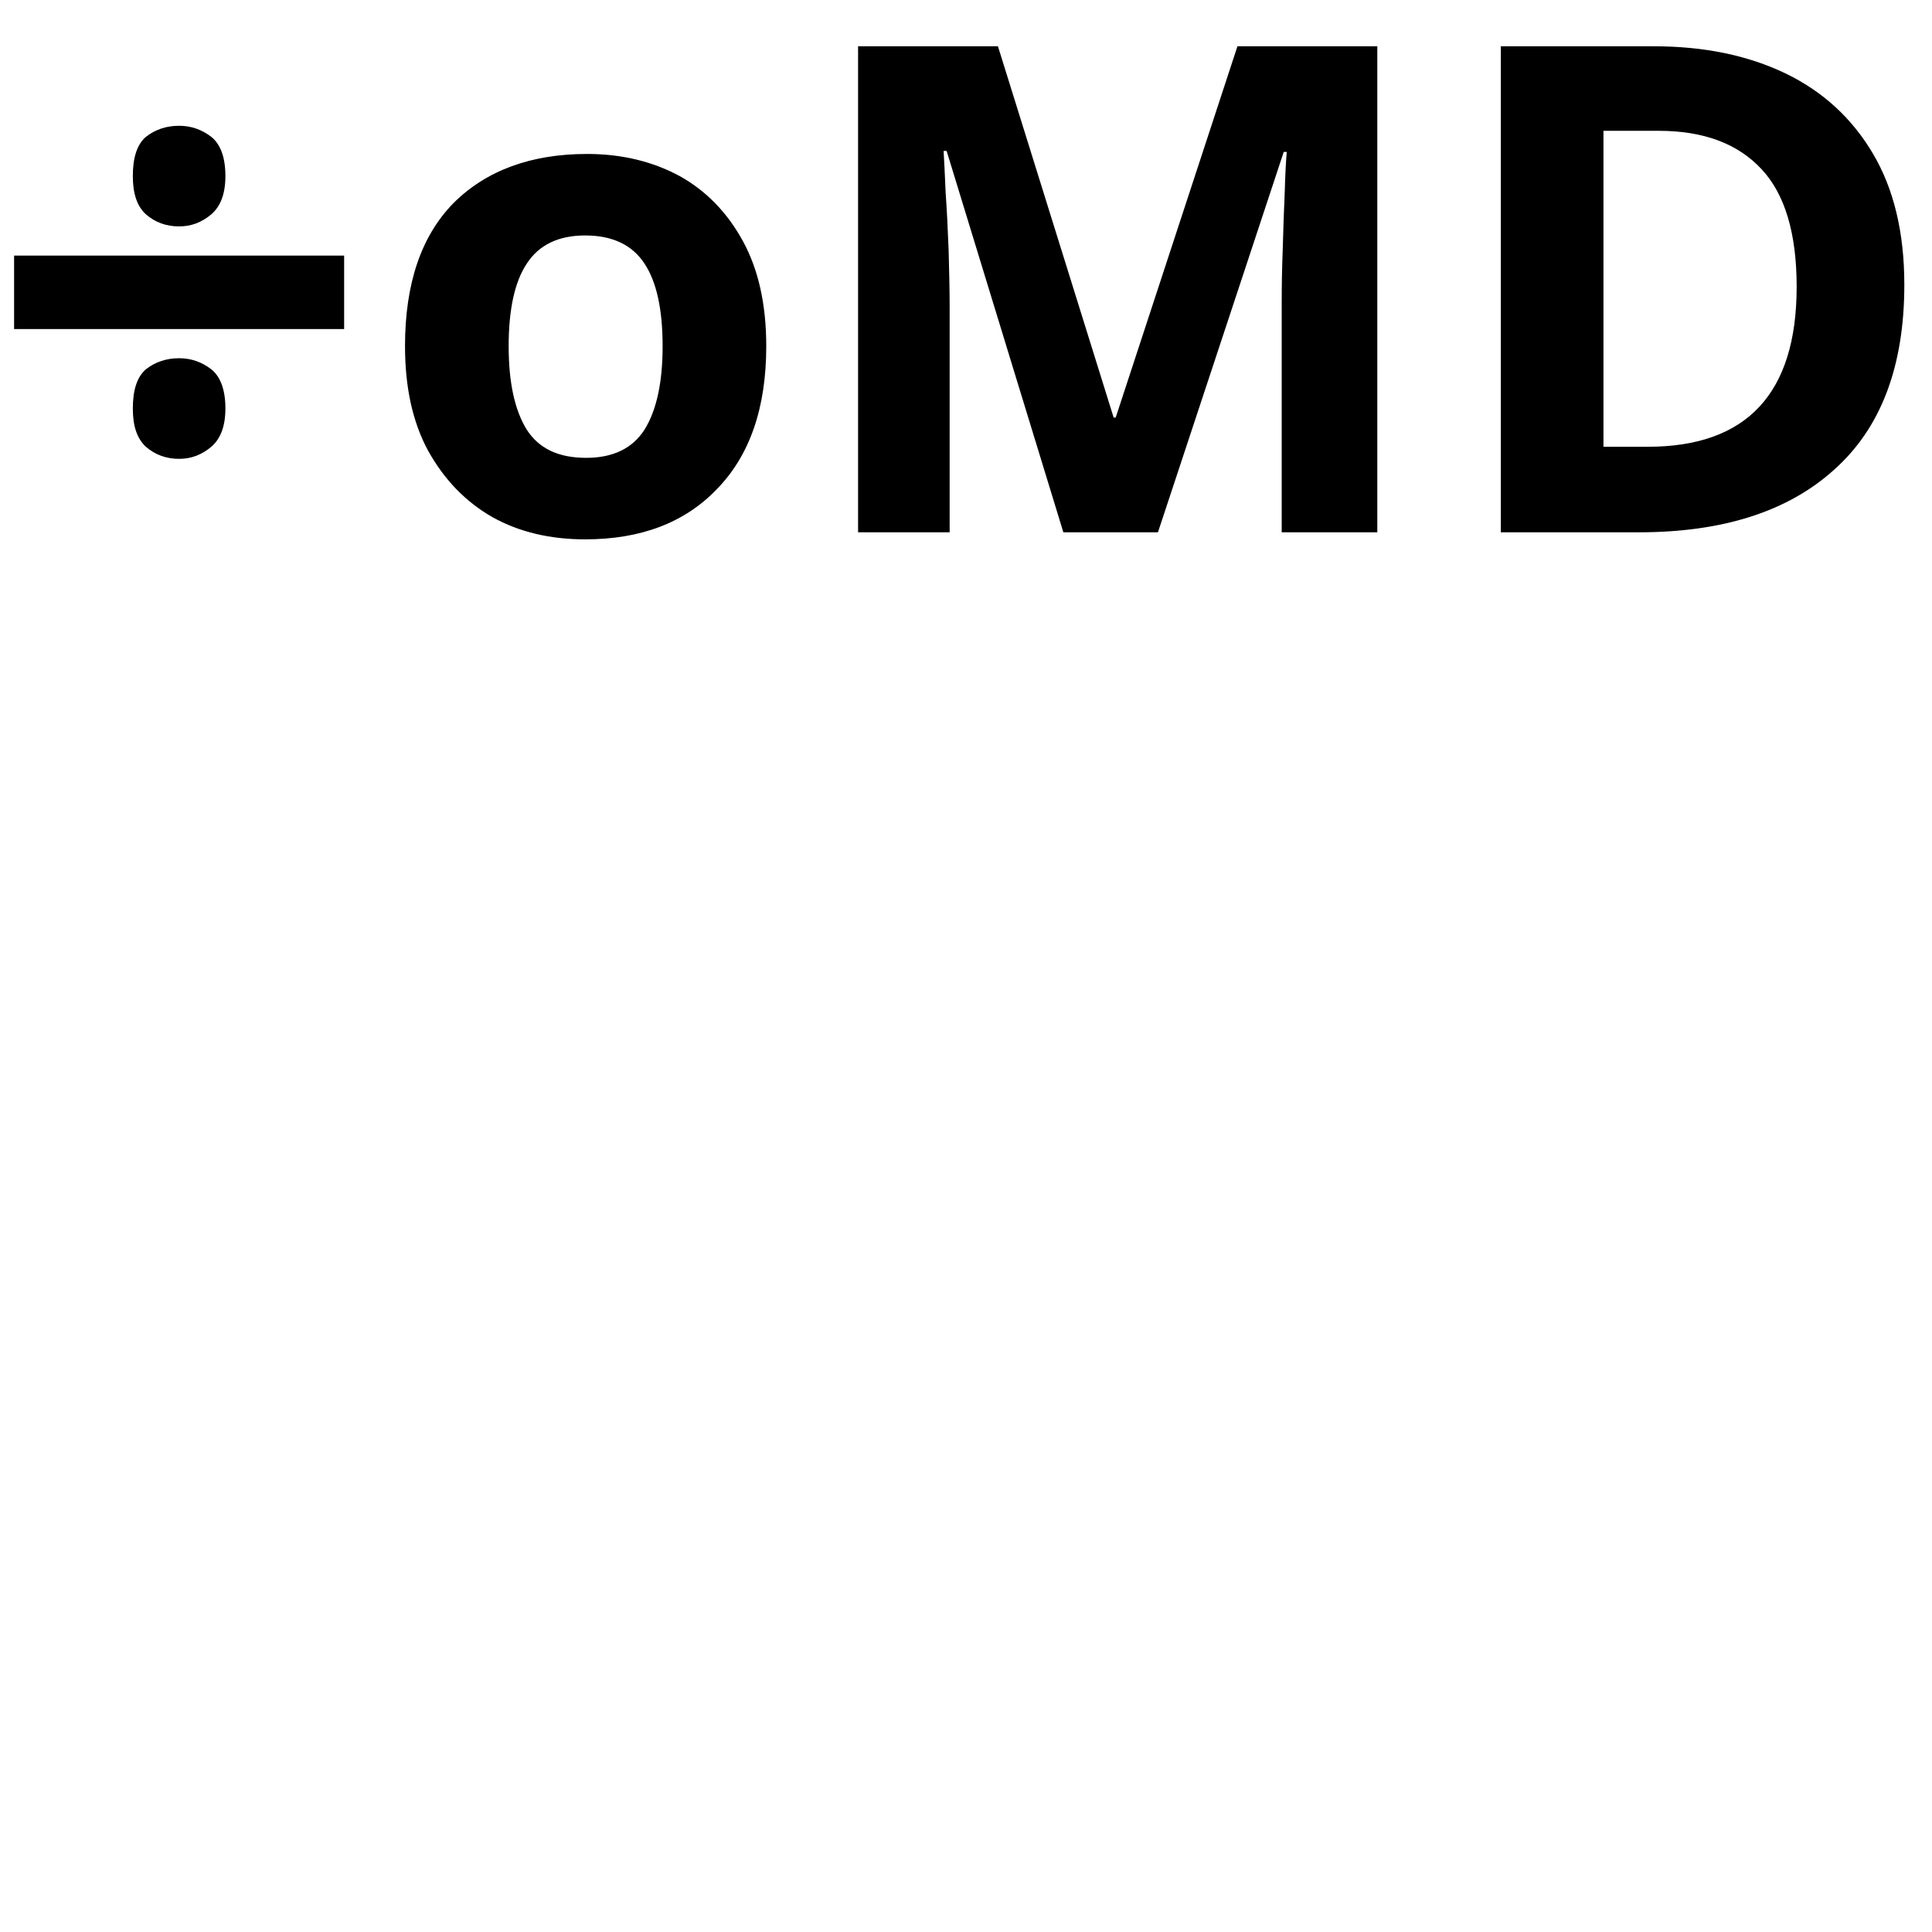
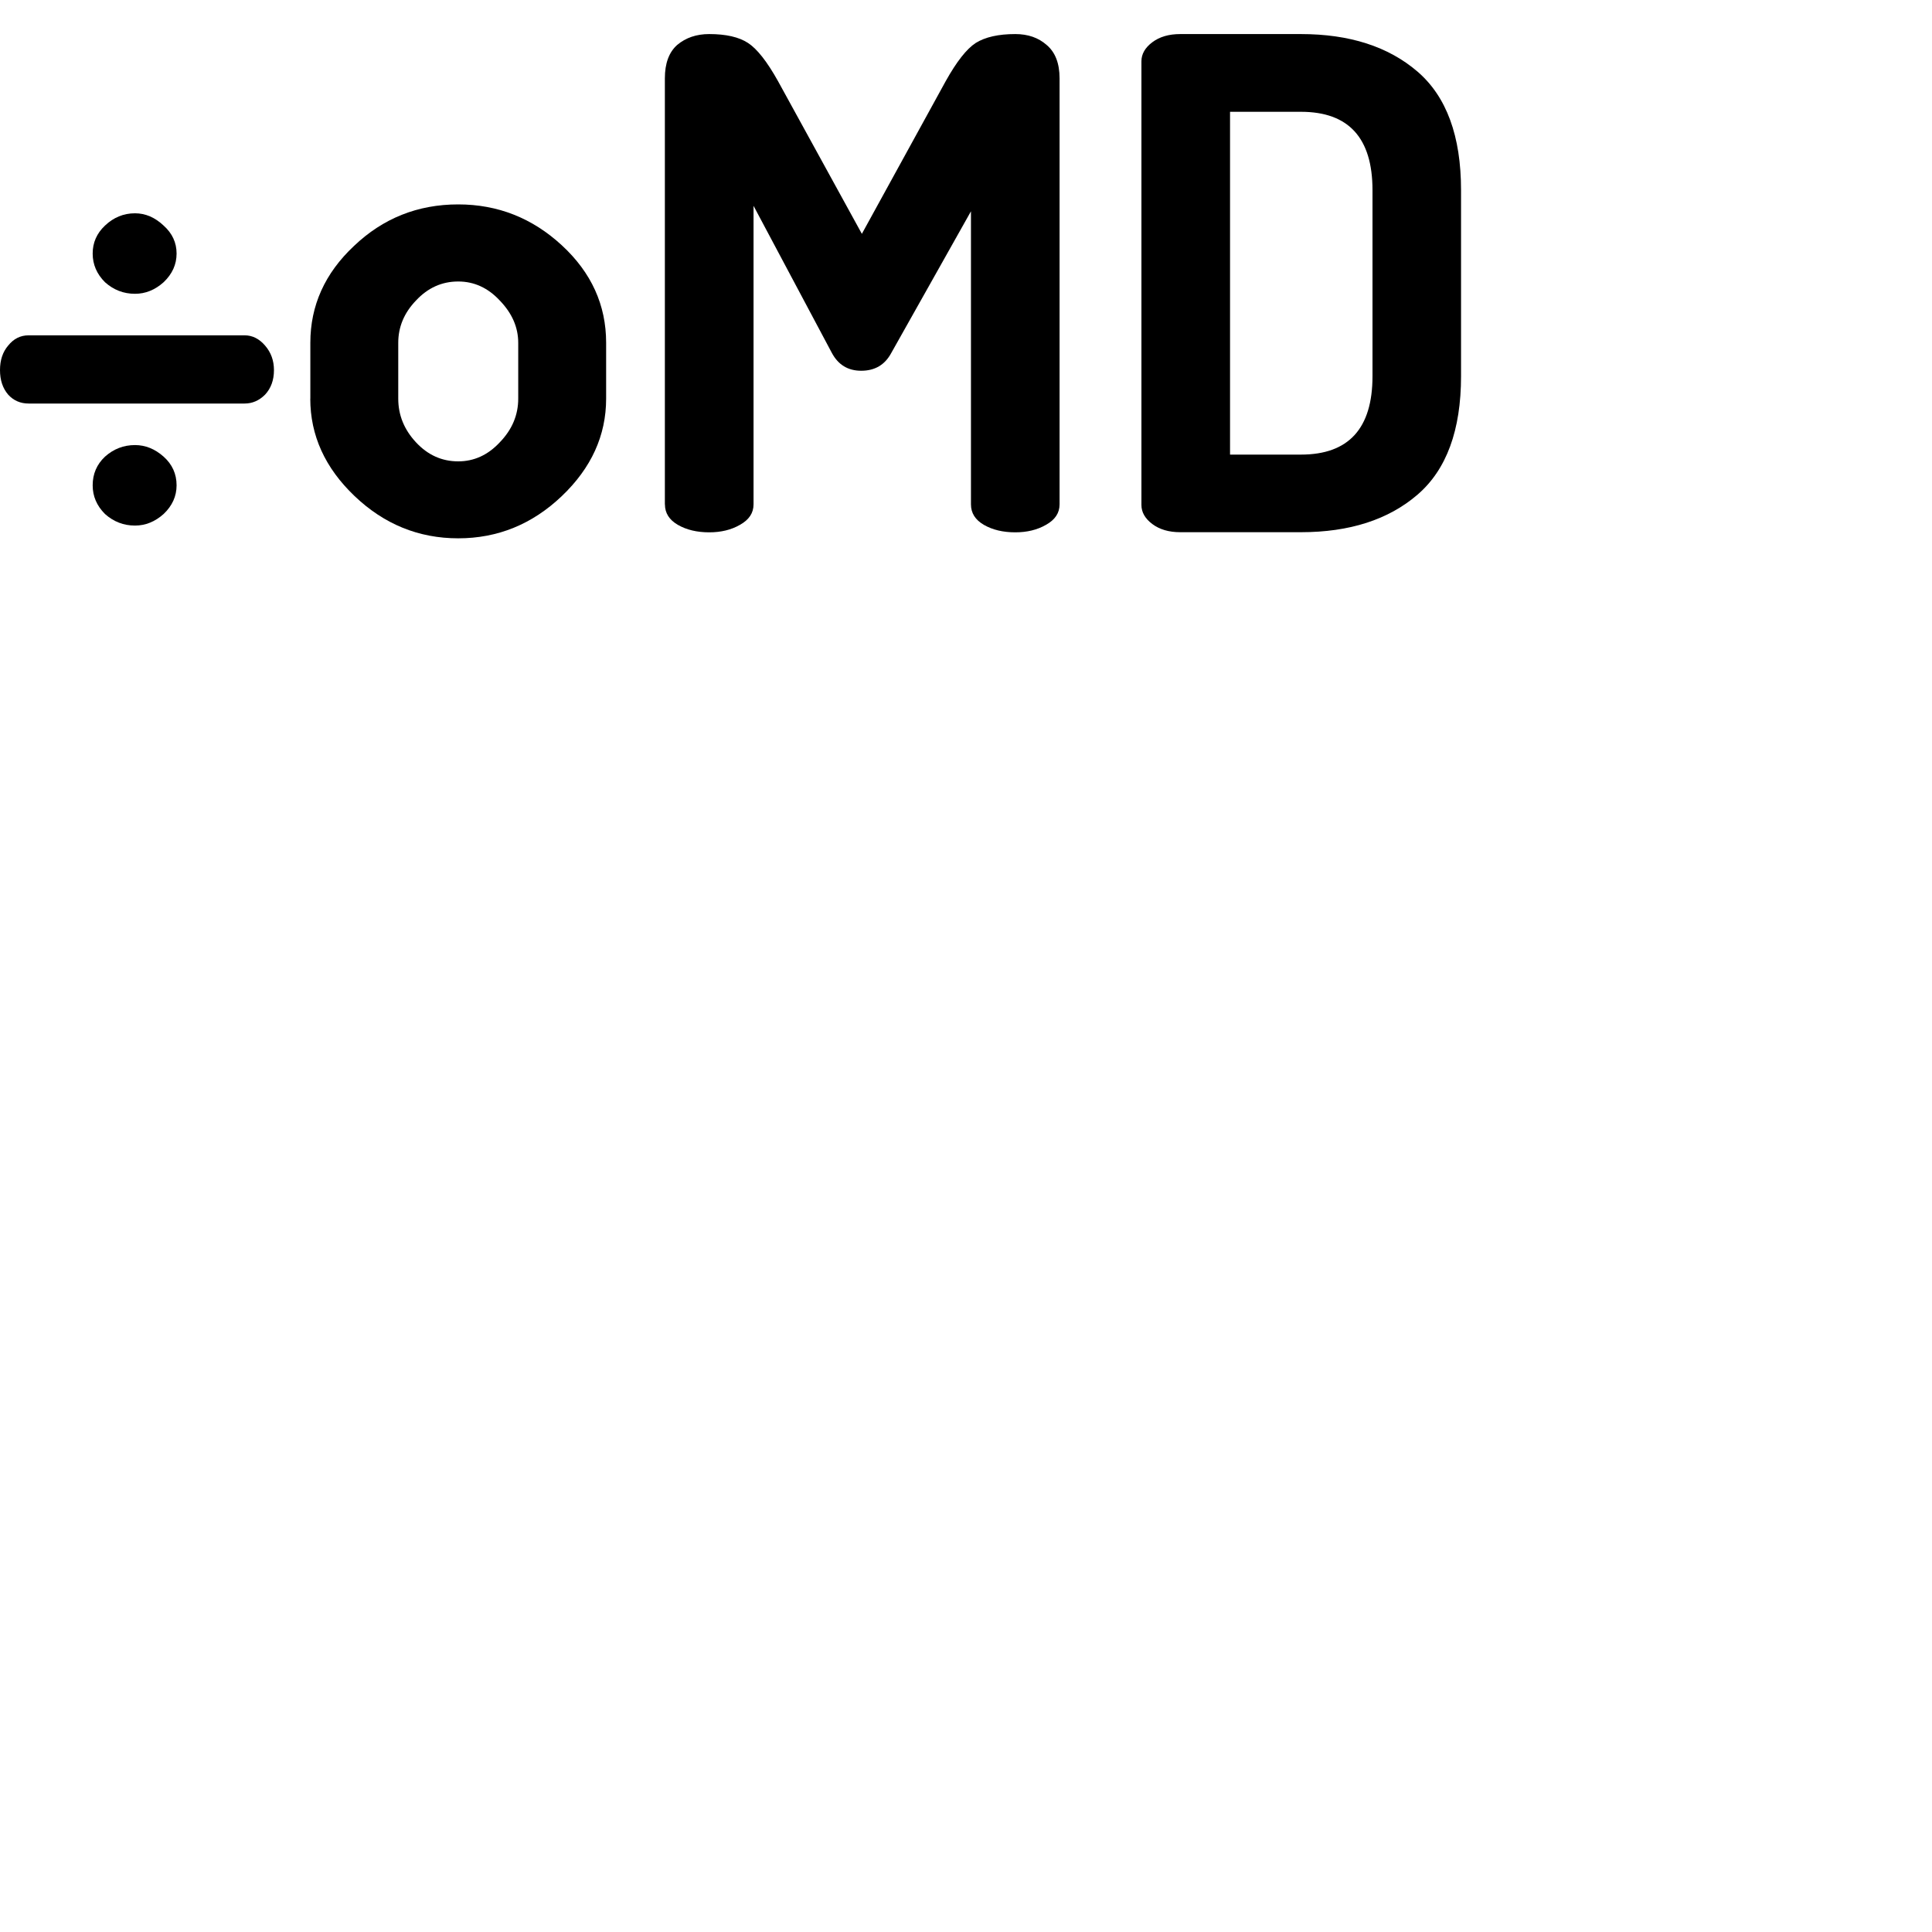
<svg xmlns="http://www.w3.org/2000/svg" width="30mm" height="30mm" viewBox="0 0 30 30" version="1.1" id="svg8">
  <defs id="defs2" />
  <g id="layer1" transform="translate(0,-267)">
-     <text id="text893" y="275.266" x="-0.233" style="font-style:normal;font-variant:normal;font-weight:bold;font-stretch:normal;font-size:10.583px;line-height:200%;font-family:Dosis;-inkscape-font-specification:'Dosis, Bold';font-variant-ligatures:normal;font-variant-caps:normal;font-variant-numeric:normal;font-feature-settings:normal;text-align:start;letter-spacing:0px;word-spacing:0px;writing-mode:lr-tb;text-anchor:start;fill:#000000;fill-opacity:1;stroke:none;stroke-width:0.265px;stroke-linecap:butt;stroke-linejoin:miter;stroke-opacity:1" xml:space="preserve">
-       <tspan id="tspan864" x="-0.233" y="275.266">÷oMD</tspan>
-     </text>
+     <g aria-label="÷oMD" style="font-style:normal;font-variant:normal;font-weight:bold;font-stretch:normal;font-size:10.583px;line-height:200%;font-family:Dosis;-inkscape-font-specification:'Dosis, Bold';font-variant-ligatures:normal;font-variant-caps:normal;font-variant-numeric:normal;font-feature-settings:normal;text-align:start;letter-spacing:0px;word-spacing:0px;writing-mode:lr-tb;text-anchor:start;fill:#000000;fill-opacity:1;stroke:none;stroke-width:0.265px;stroke-linecap:butt;stroke-linejoin:miter;stroke-opacity:1" id="text893">
+       <path d="M 0.127,273.128 Q 0,272.98 0,272.747 q 0,-0.233 0.127,-0.381 0.127,-0.159 0.317,-0.159 H 3.799 q 0.18,0 0.317,0.159 0.138,0.159 0.138,0.381 0,0.233 -0.138,0.381 -0.138,0.138 -0.317,0.138 H 0.444 q -0.191,0 -0.317,-0.138 z m 1.312,1.408 q 0,-0.265 0.191,-0.445 0.201,-0.18 0.466,-0.18 0.243,0 0.445,0.18 0.201,0.18 0.201,0.445 0,0.254 -0.201,0.445 -0.201,0.18 -0.445,0.18 -0.265,0 -0.466,-0.18 -0.191,-0.191 -0.191,-0.445 z m 0.191,-3.154 q -0.191,-0.191 -0.191,-0.445 0,-0.254 0.191,-0.434 0.201,-0.191 0.466,-0.191 0.243,0 0.445,0.191 0.201,0.18 0.201,0.434 0,0.254 -0.201,0.445 -0.201,0.18 -0.445,0.18 -0.265,0 -0.466,-0.18 z" style="" id="path814" />
+       <path d="m 4.819,273.191 v -0.868 q 0,-0.868 0.677,-1.503 0.677,-0.646 1.619,-0.646 0.921,0 1.609,0.635 0.688,0.635 0.688,1.513 v 0.868 q 0,0.857 -0.688,1.513 -0.688,0.656 -1.609,0.656 -0.921,0 -1.609,-0.656 -0.688,-0.656 -0.688,-1.513 z m 1.365,0 q 0,0.381 0.275,0.677 0.275,0.296 0.656,0.296 0.37,0 0.646,-0.296 0.286,-0.296 0.286,-0.677 v -0.868 q 0,-0.36 -0.286,-0.656 -0.275,-0.296 -0.646,-0.296 -0.381,0 -0.656,0.296 -0.275,0.286 -0.275,0.656 z" style="" id="path816" />
+       <path d="m 10.324,274.832 v -6.615 q 0,-0.349 0.191,-0.519 0.201,-0.169 0.497,-0.169 0.392,0 0.603,0.138 0.212,0.138 0.466,0.593 l 1.302,2.371 1.302,-2.371 q 0.254,-0.455 0.466,-0.593 0.222,-0.138 0.614,-0.138 0.296,0 0.487,0.169 0.201,0.169 0.201,0.519 v 6.615 q 0,0.201 -0.212,0.318 -0.201,0.116 -0.476,0.116 -0.286,0 -0.487,-0.116 -0.201,-0.116 -0.201,-0.318 v -4.551 l -1.238,2.201 q -0.148,0.275 -0.466,0.275 -0.307,0 -0.455,-0.275 l -1.217,-2.286 v 4.636 q 0,0.201 -0.212,0.318 -0.201,0.116 -0.476,0.116 -0.286,0 -0.487,-0.116 -0.201,-0.116 -0.201,-0.318 z" style="" id="path818" />
+       <path d="m 17.724,274.842 v -6.89 q 0,-0.169 0.169,-0.296 0.169,-0.127 0.434,-0.127 h 1.873 q 1.132,0 1.81,0.582 0.677,0.582 0.677,1.841 v 2.889 q 0,1.259 -0.677,1.841 -0.677,0.582 -1.81,0.582 h -1.873 q -0.265,0 -0.434,-0.127 -0.169,-0.127 -0.169,-0.296 z m 1.376,-0.783 h 1.101 q 1.111,0 1.111,-1.217 v -2.889 q 0,-1.217 -1.111,-1.217 h -1.101 z" style="" id="path820" />
+     </g>
  </g>
</svg>
